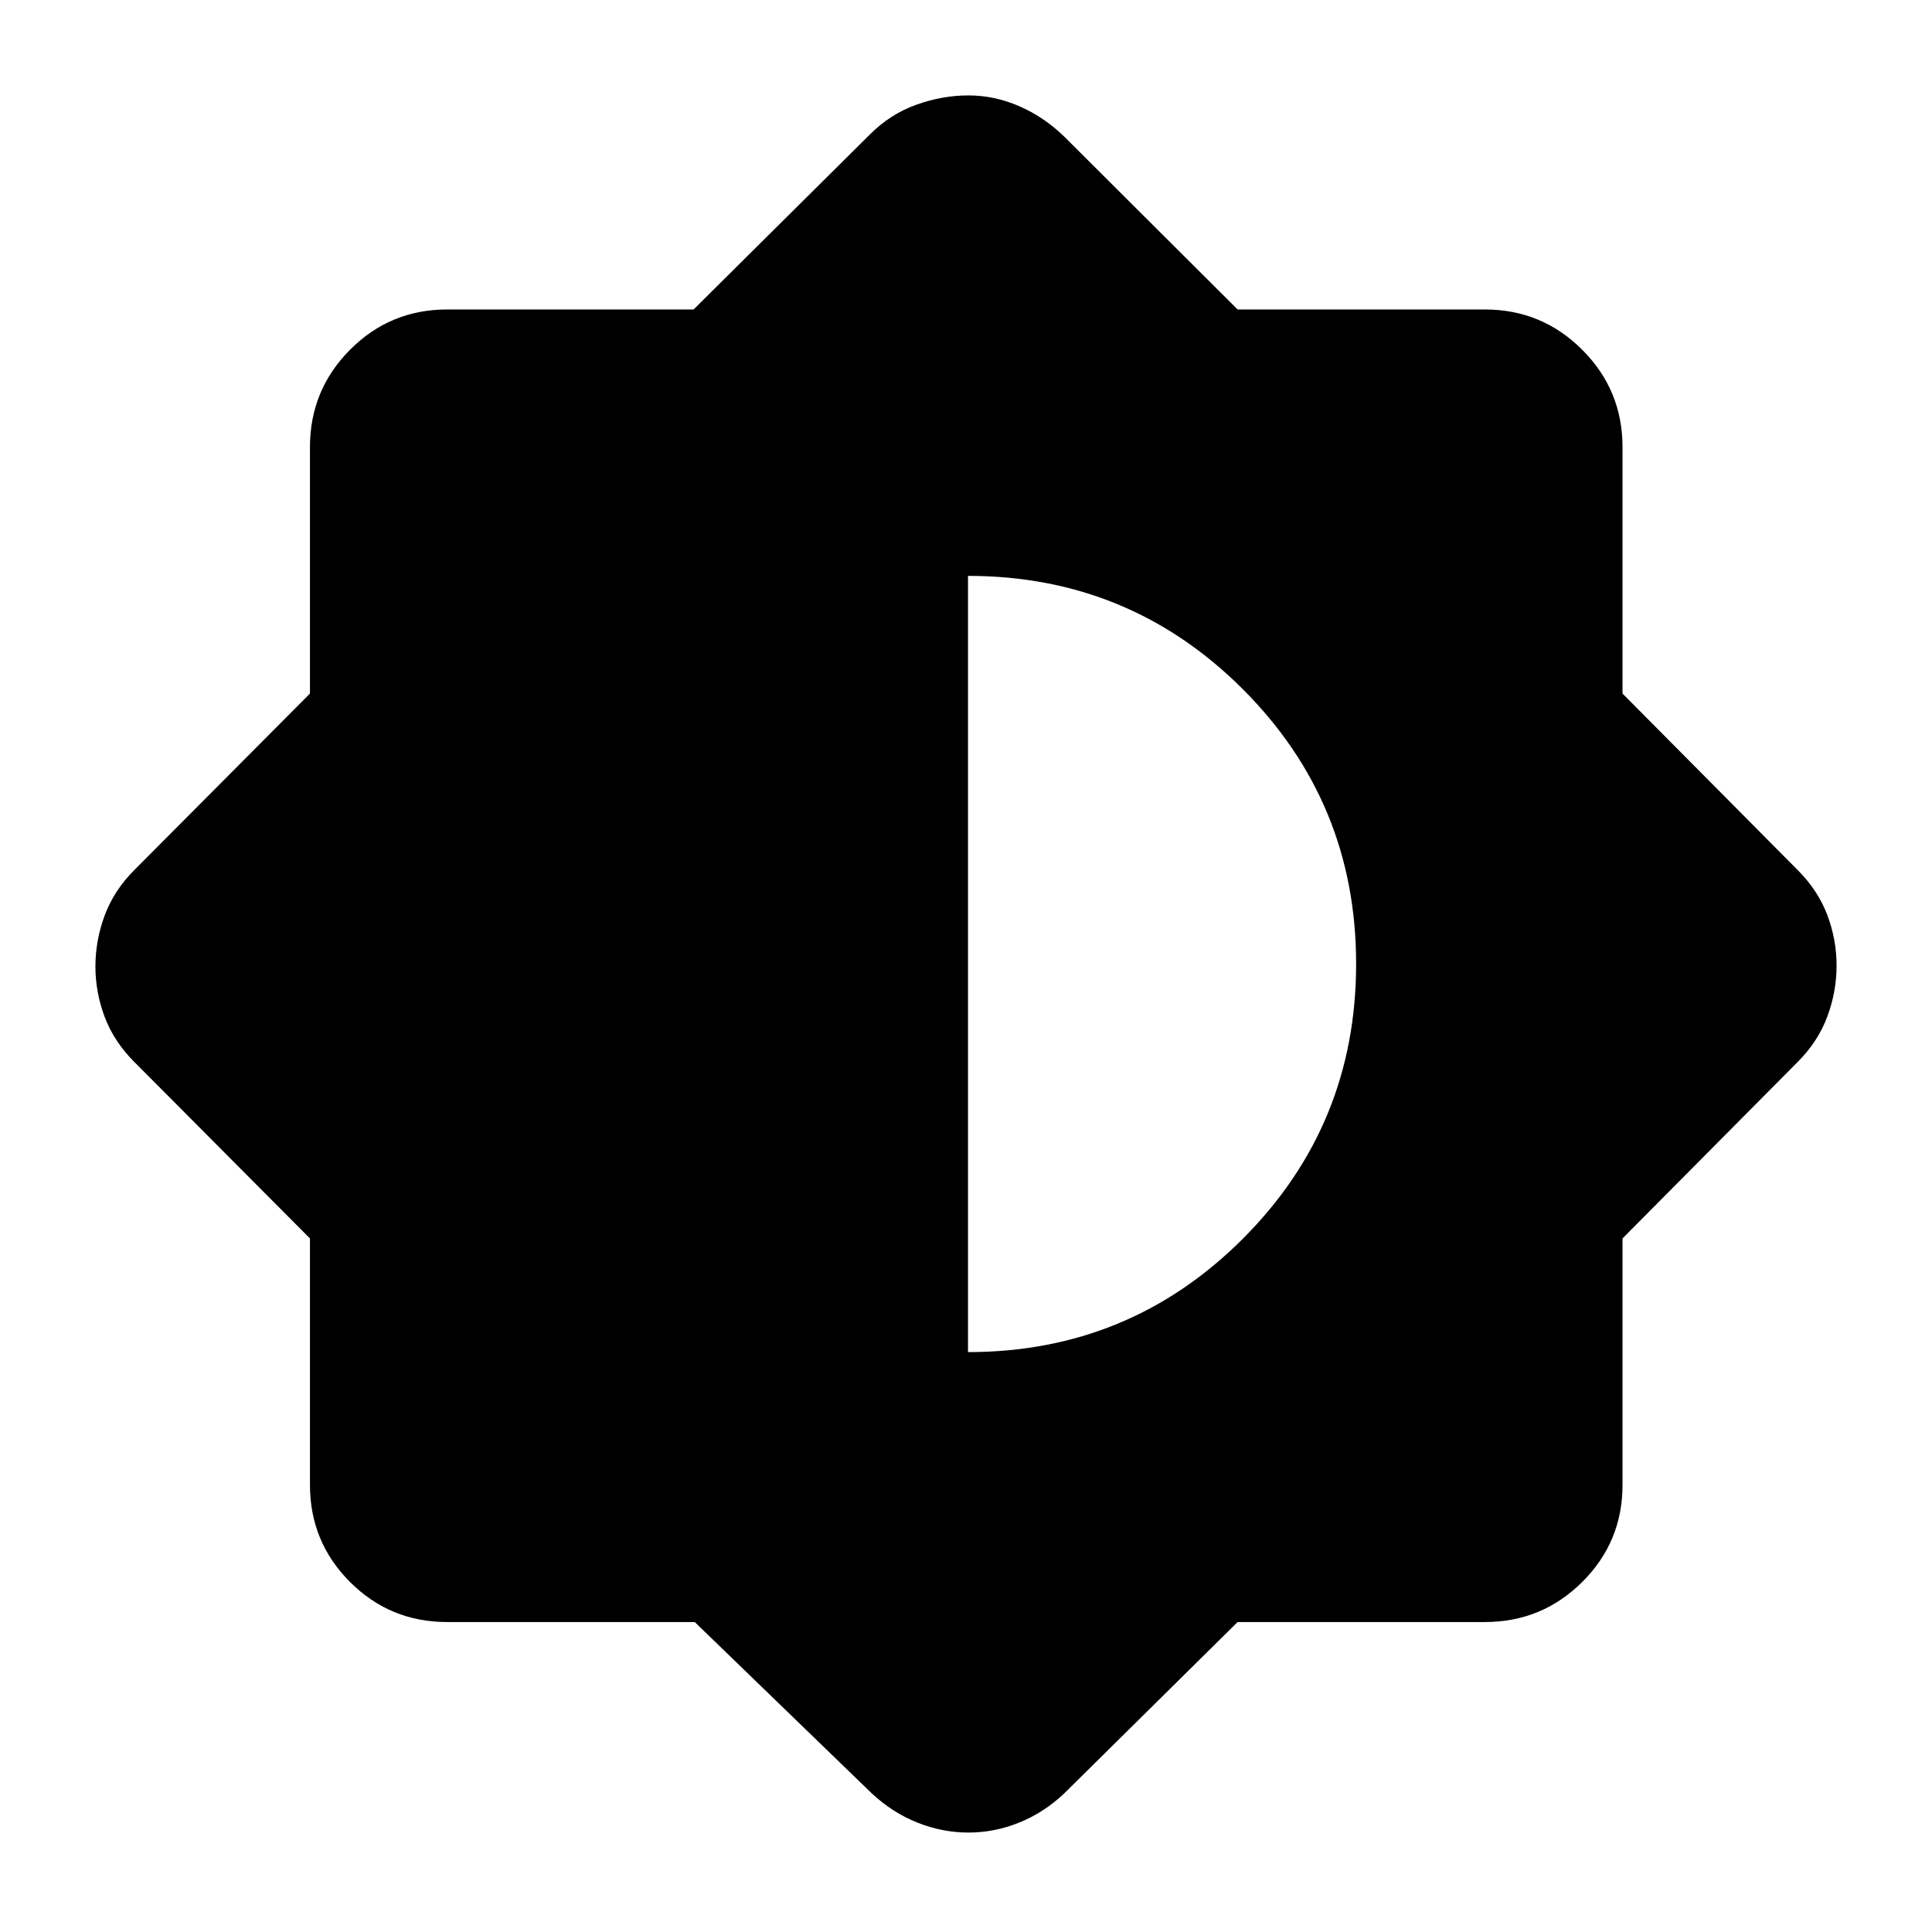
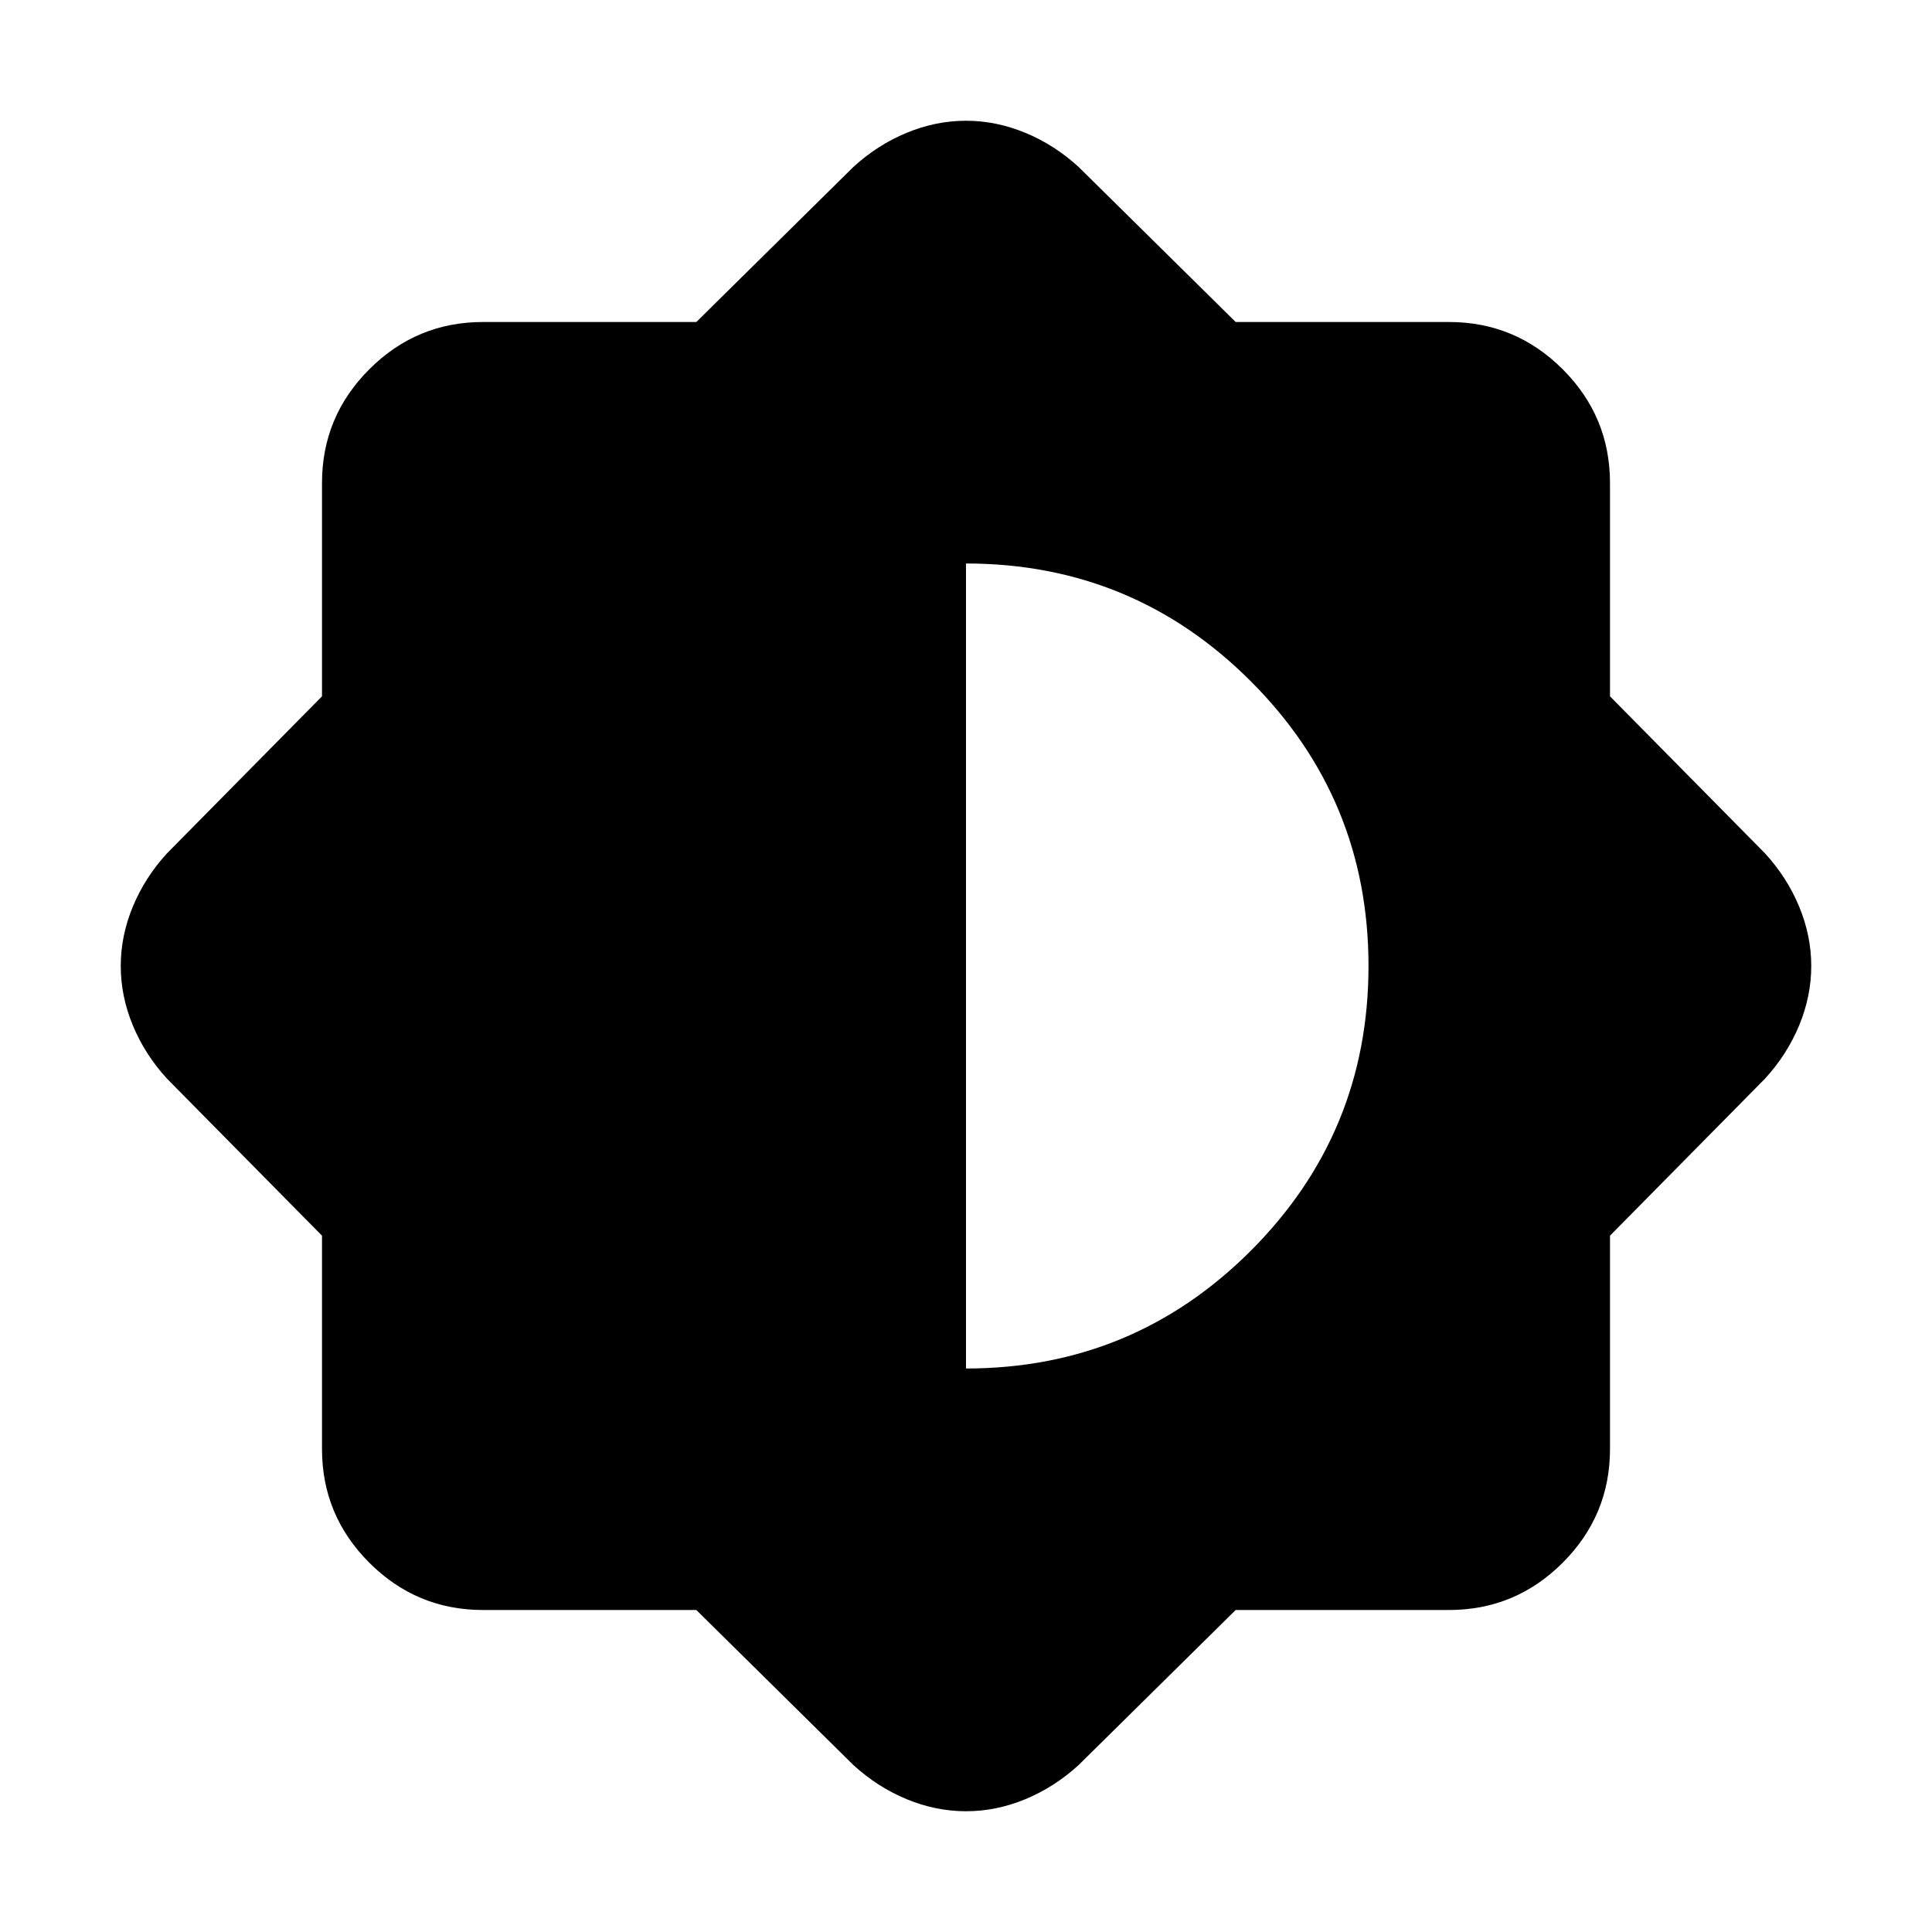
- <svg xmlns="http://www.w3.org/2000/svg" fill="currentColor" width="48" height="48" viewBox="0 -960 960 960">
-   <path d="M345.21-154.02H222.15q-28.33 0-48.23-19.9t-19.9-48.23v-122.48L66.8-432.26q-10.19-10.2-14.79-22.44-4.6-12.25-4.6-25.11t4.6-25.3q4.6-12.43 14.79-22.63l87.22-87.63v-122.48q0-28.33 19.9-48.35 19.9-20.02 48.23-20.02h122.48l87.63-86.98q10.2-10.19 23.13-14.79 12.94-4.6 25.81-4.6t25.13 5.3q12.26 5.29 22.41 15.09l86.22 85.98h122.89q28.33 0 48.35 20.02 20.02 20.02 20.02 48.35v122.48l86.98 87.63q10.19 10.2 14.79 22.44 4.6 12.25 4.6 25.11t-4.6 25.3q-4.6 12.43-14.79 22.63l-86.98 87.63v122.48q0 28.33-20.02 48.23t-48.35 19.9H614.96L528.74-68.8q-10.15 9.56-22.41 14.47-12.26 4.92-25.13 4.92t-25.27-4.92q-12.4-4.91-22.67-14.47l-88.05-85.22ZM481-288.15q80.28 0 136.57-56.34 56.28-56.33 56.28-136.56t-56.32-136.52Q561.21-673.85 481-673.85v385.7Z" />
+ <svg xmlns="http://www.w3.org/2000/svg" fill="currentColor" height="24" viewBox="0 -960 960 960" width="24">
+   <path d="M346-160H240q-33 0-56.5-23.5T160-240v-106l-77-78q-11-12-17-26.5T60-480q0-15 6-29.5T83-536l77-78v-106q0-33 23.5-56.5T240-800h106l78-77q12-11 26.5-17t29.5-6q15 0 29.5 6t26.5 17l78 77h106q33 0 56.5 23.5T800-720v106l77 78q11 12 17 26.5t6 29.5q0 15-6 29.5T877-424l-77 78v106q0 33-23.5 56.5T720-160H614l-78 77q-12 11-26.5 17T480-60q-15 0-29.5-6T424-83l-78-77Zm134-120q83 0 141.5-58.5T680-480q0-83-58.5-141.5T480-680v400Z" />
</svg>
